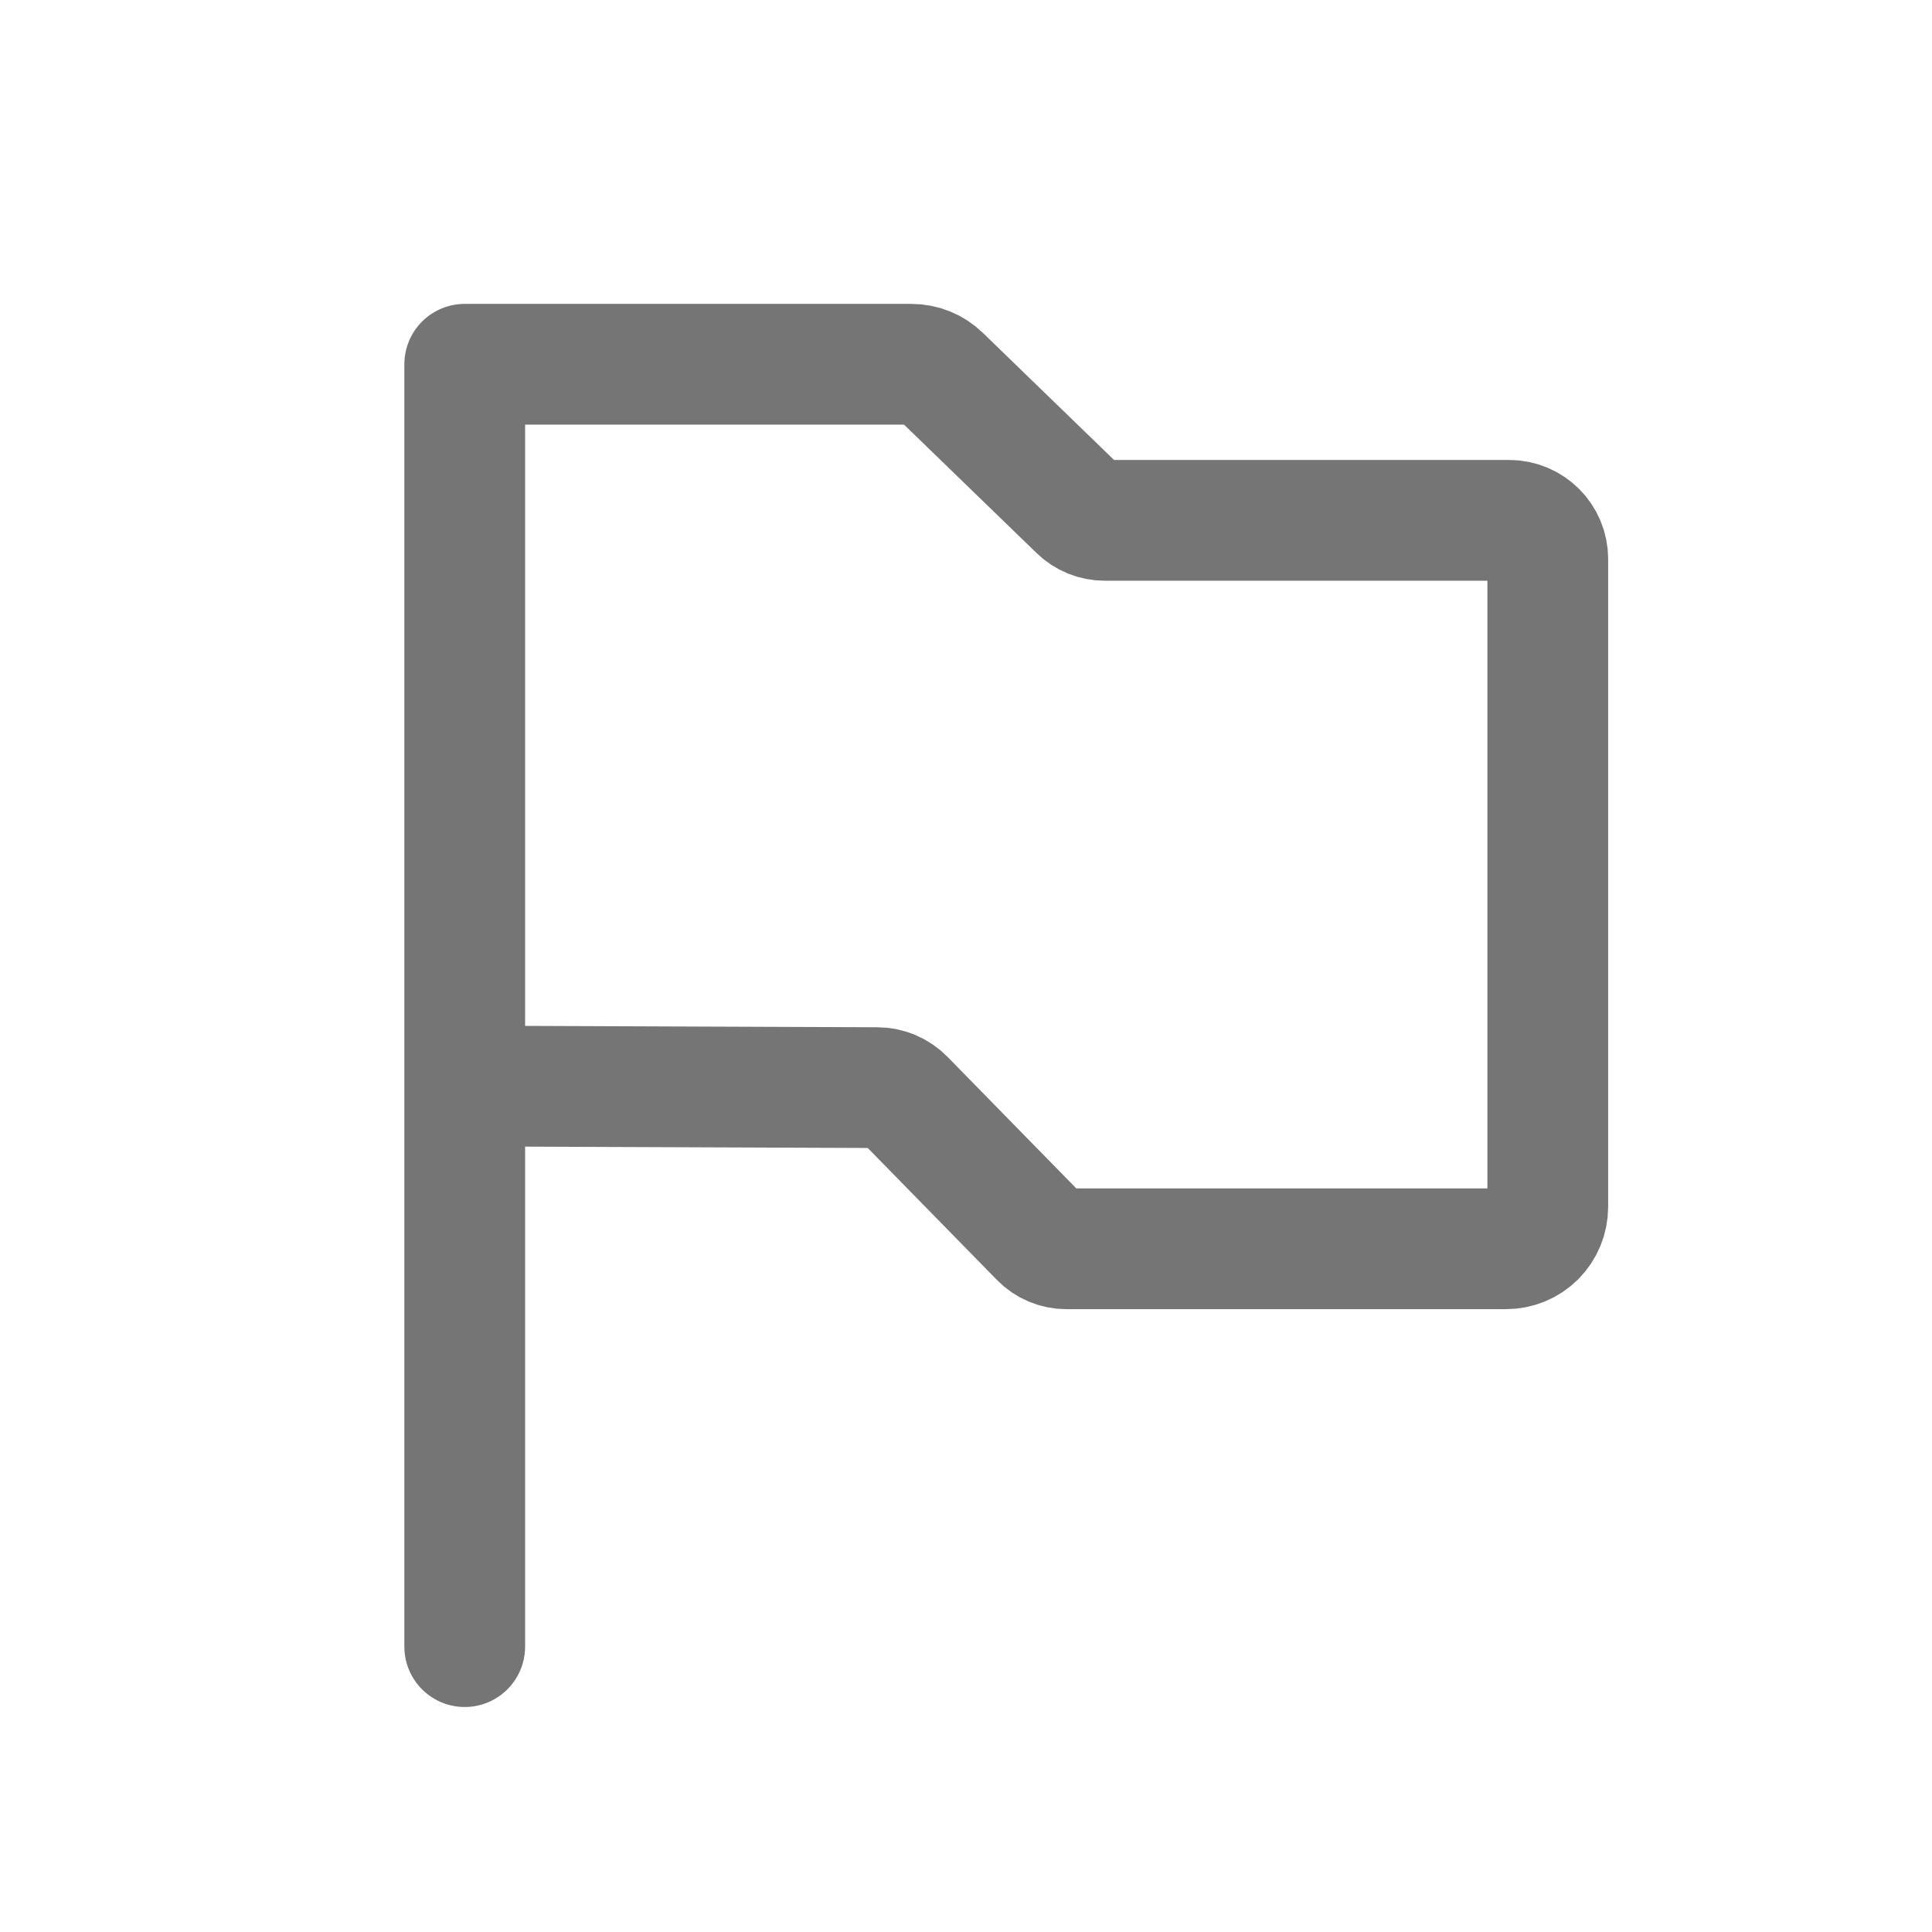
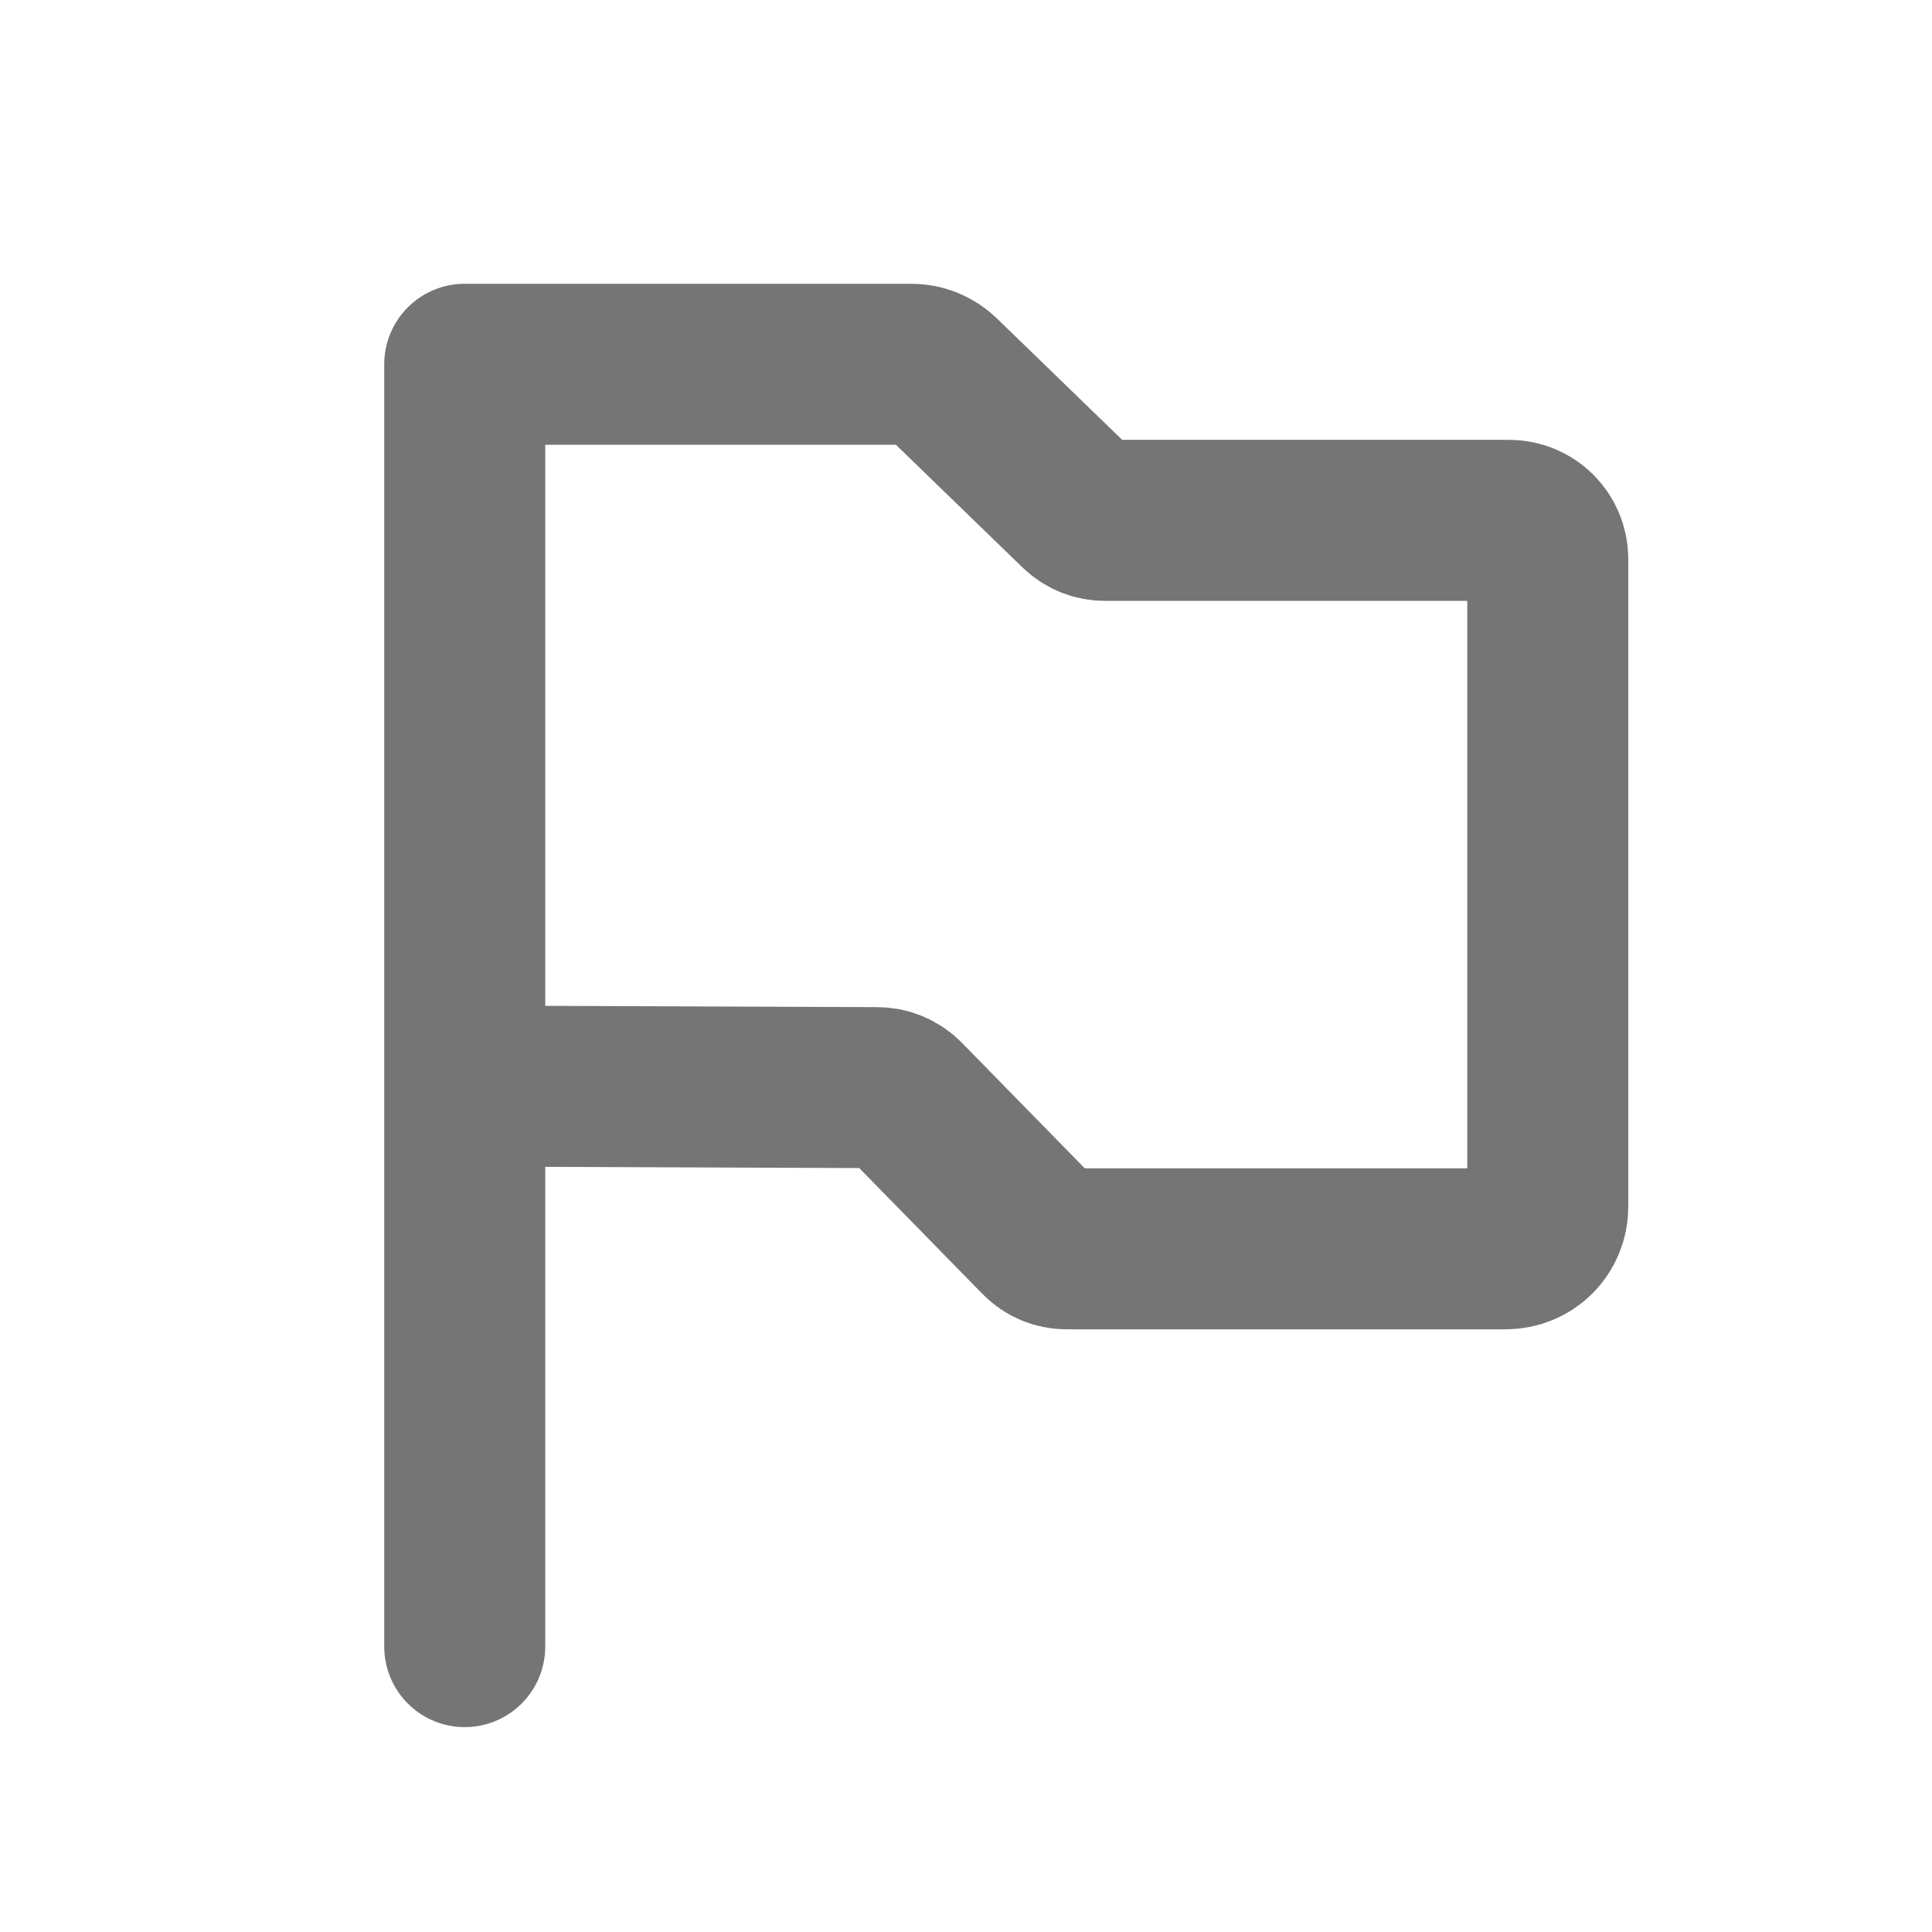
<svg xmlns="http://www.w3.org/2000/svg" width="24" height="24" viewBox="0 0 24 24">
-   <path fill="none" stroke="#757575" stroke-width="1.5" stroke-linecap="round" stroke-linejoin="round" d="M5.773 20.455V4.525h5.548c.137 0 .268.053.366.148.378.366 1.352 1.31 1.712 1.659.087.085.204.132.325.132h5.024c.264 0 .479.215.479.48v8.048c0 .138-.055.271-.152.369-.098.098-.231.152-.369.152h-5.459c-.123  0-.24-.049-.326-.137-.356-.364-1.322-1.35-1.685-1.721-.09-.092-.212-.144-.34-.144-.97-.004-5.123-.02-5.123-.02" />
+   <path fill="none" stroke="#757575" stroke-width="2" stroke-linecap="round" stroke-linejoin="round" d="M5.773 20.455V4.525h5.548c.137 0 .268.053.366.148.378.366 1.352 1.31 1.712 1.659.087.085.204.132.325.132h5.024c.264 0 .479.215.479.48v8.048c0 .138-.055.271-.152.369-.098.098-.231.152-.369.152h-5.459c-.123  0-.24-.049-.326-.137-.356-.364-1.322-1.35-1.685-1.721-.09-.092-.212-.144-.34-.144-.97-.004-5.123-.02-5.123-.02" />
</svg>
